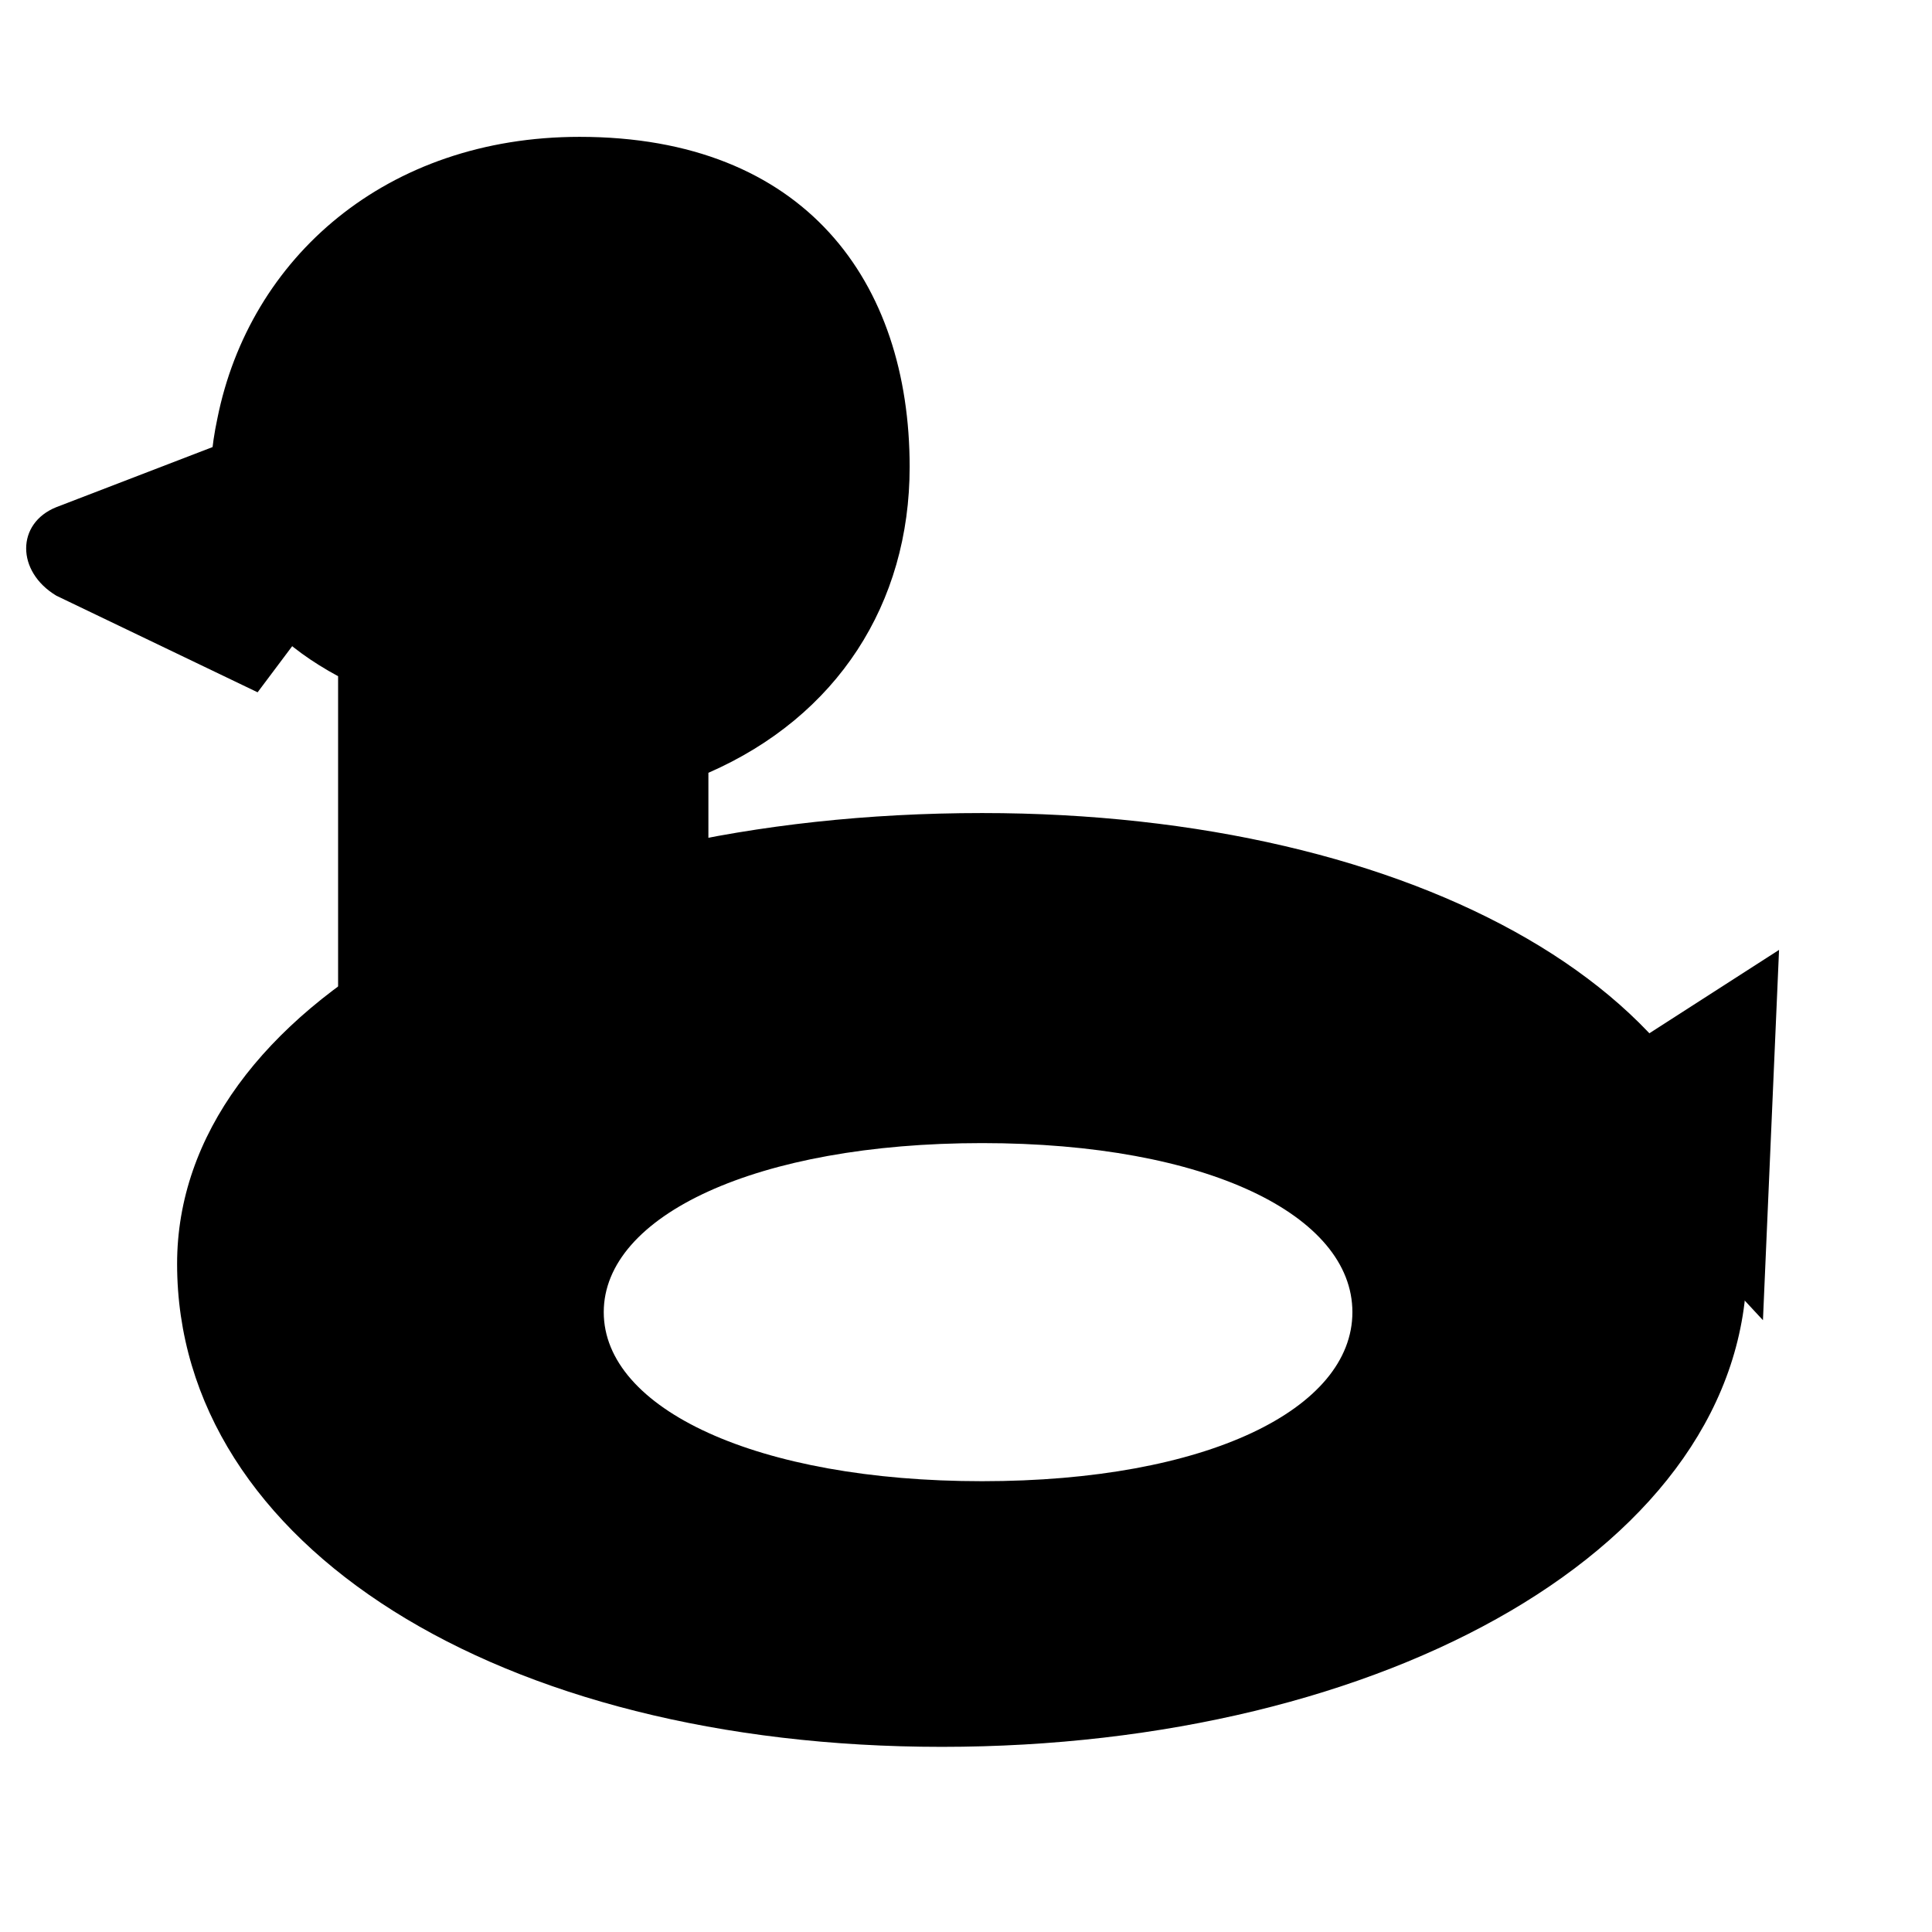
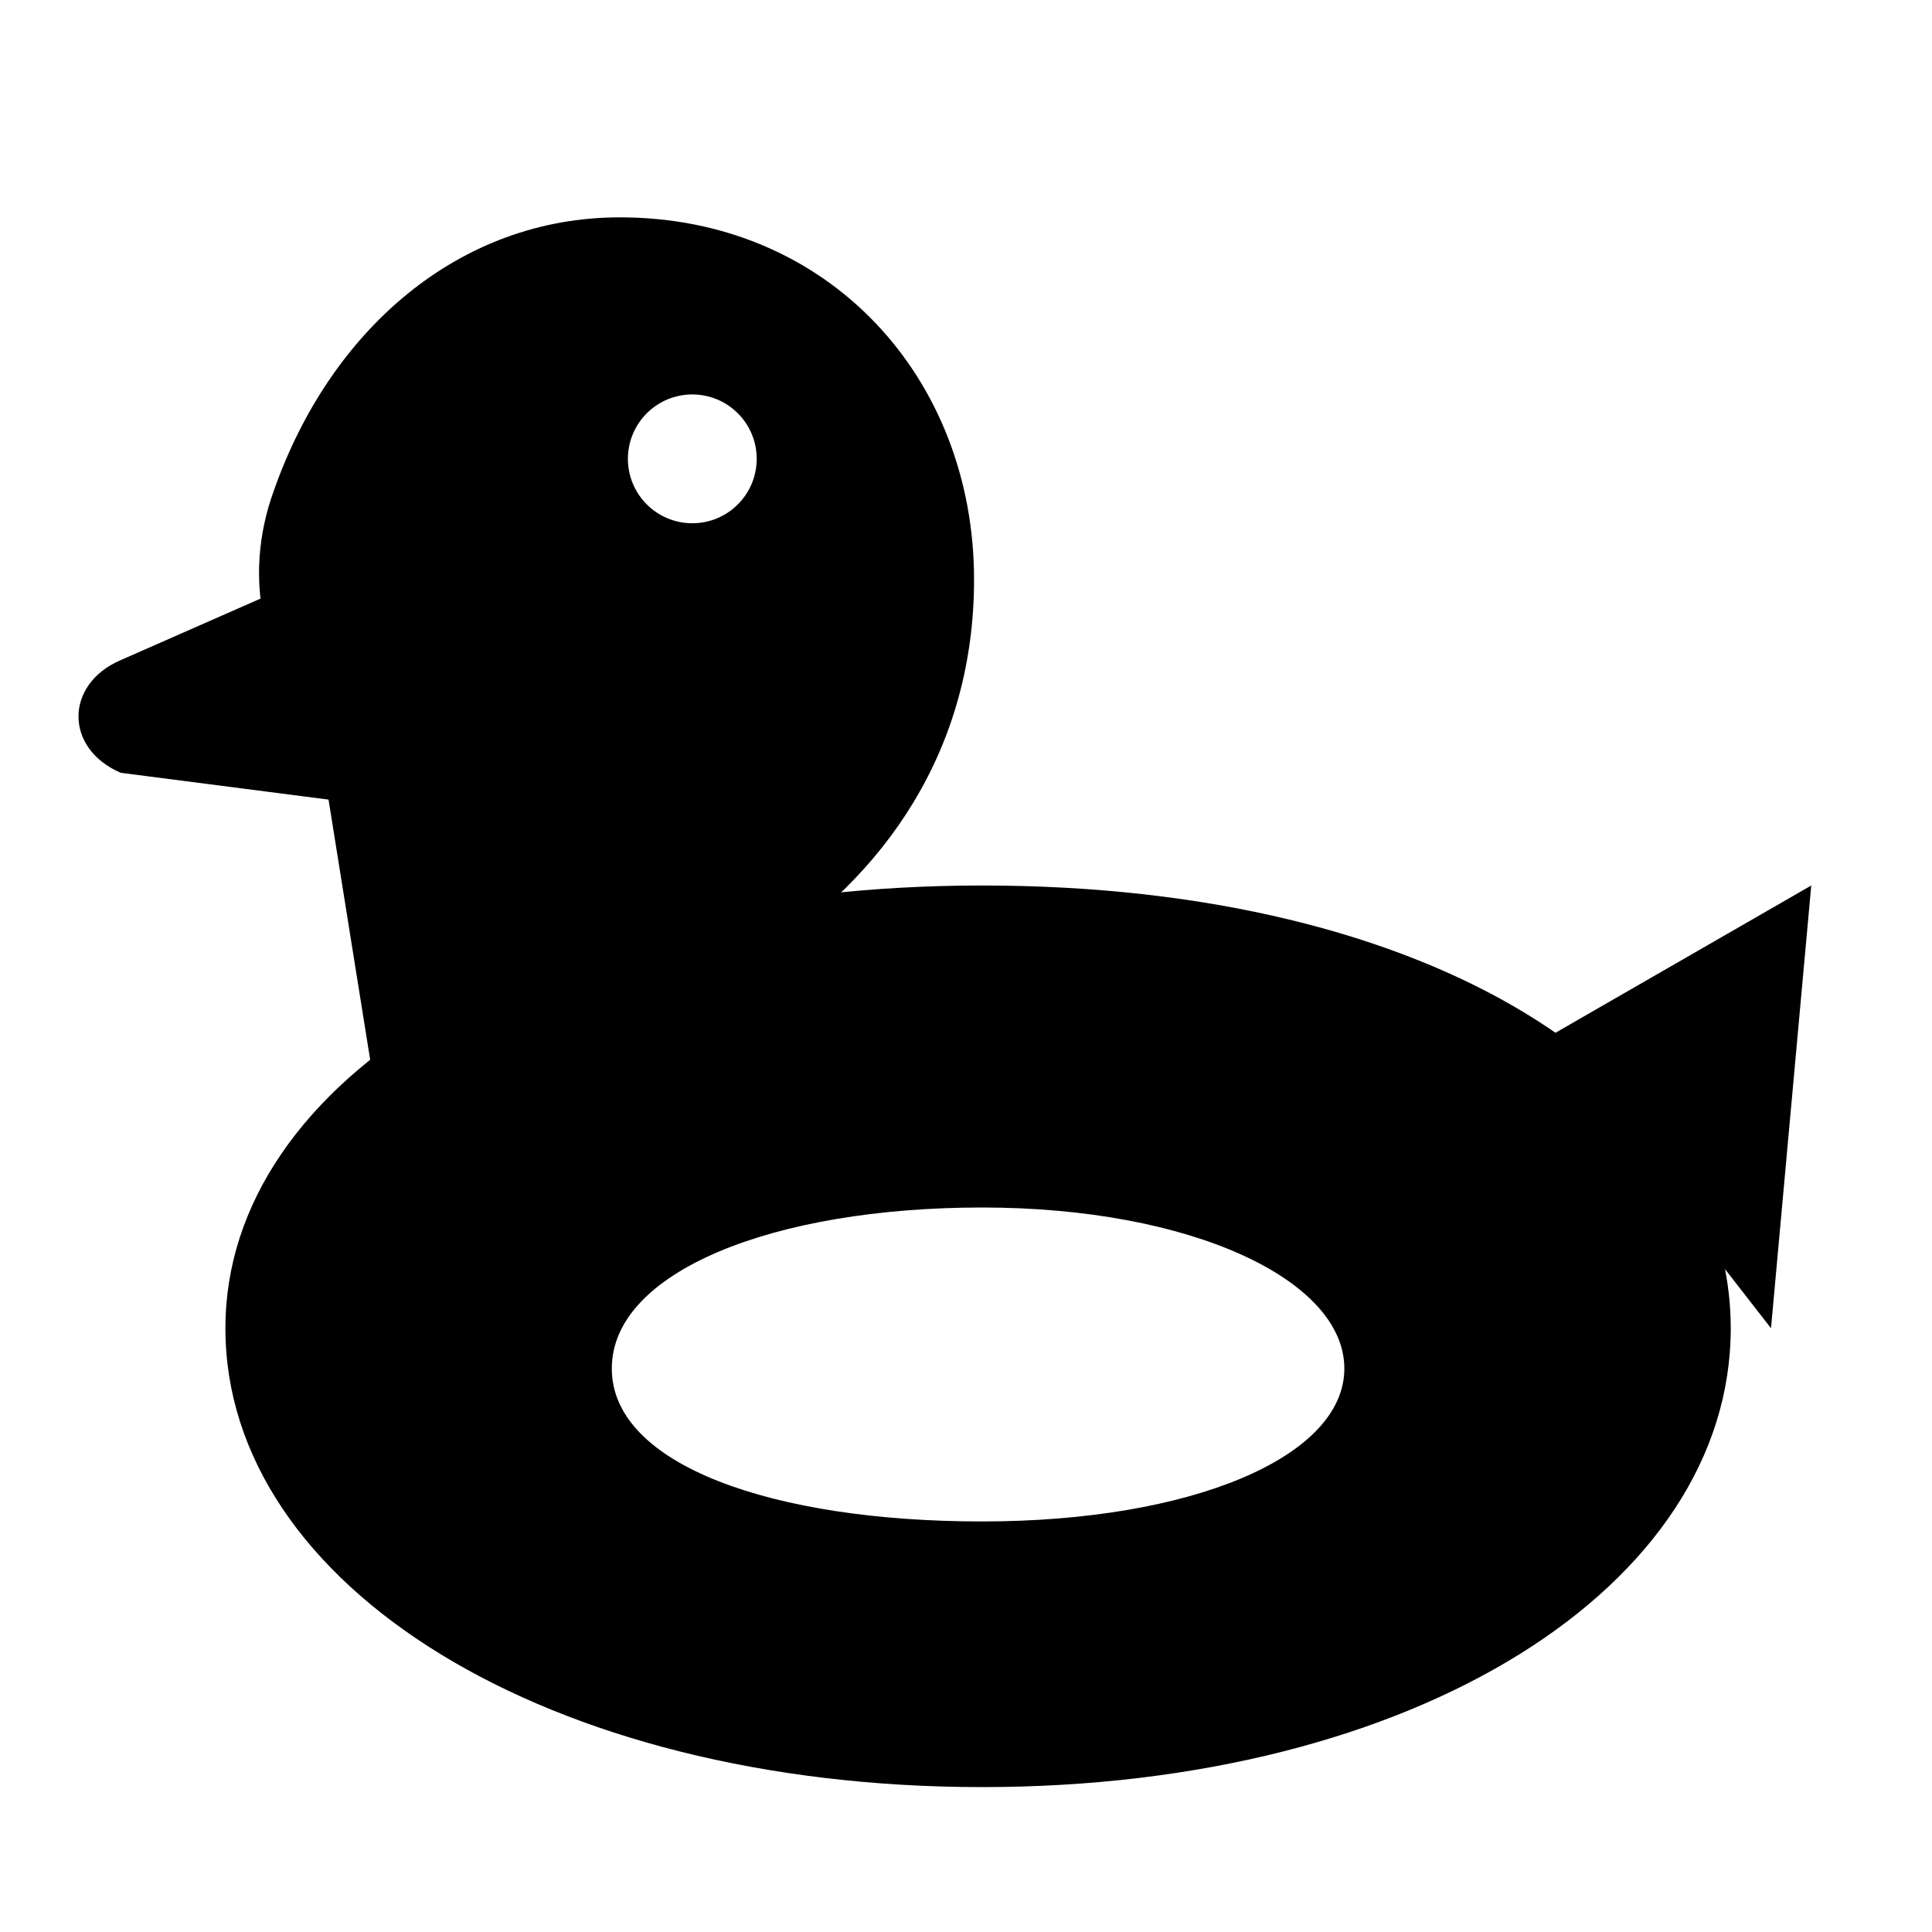
<svg xmlns="http://www.w3.org/2000/svg" viewBox="0 0 24 24" aria-hidden="true">
-   <path fill="#000" fill-rule="evenodd" d="M12.2 10.1c5.4 0 9.5 2.3 9.5 5.6 0 3.5-4.5 6-10 6S2.2 19.2 2.2 15.7c0-3.2 4.3-5.6 10-5.6Zm0 4.1c-2.8 0-4.7.9-4.7 2.1s1.9 2.1 4.7 2.1 4.6-.9 4.6-2.1-1.8-2.1-4.6-2.1Z" />
-   <path fill="#000" d="M4.2 13.1V8.4C2.9 7.7 2.4 6.6 2.7 5.2c.4-2 2.1-3.5 4.5-3.5 2.8 0 4.1 1.8 4.1 4.1 0 1.7-.9 3.1-2.5 3.8v3.4c-1.4 1-3.1 1.2-4.6.1Z" />
-   <path fill="#000" d="m3.3 5.3-2.6 1c-.5.2-.5.8 0 1.1l2.5 1.2 1.8-2.4-1.7-.9Zm16 8.3 2.8-1.8-.2 4.6-2.6-2.8Z" />
+   <path fill="#000" fill-rule="evenodd" d="M12.2 11c5.6 0 9.3 2.4 9.3 5.5 0 3.2-3.9 5.7-9.3 5.7S2.8 19.7 2.8 16.5c0-3.1 3.9-5.5 9.4-5.5Zm0 4c-2.6 0-4.6.8-4.6 2s2 1.9 4.6 1.9 4.5-.8 4.5-1.9-1.9-2-4.5-2Z" />
+   <path fill="#000" fill-rule="evenodd" d="M4.7 13.8 3.9 8.8C3.3 8.3 3 7.2 3.4 6.1c.7-2 2.3-3.4 4.3-3.4 2.6 0 4.4 2 4.4 4.5 0 2.1-1.1 3.7-2.7 4.7l-.6 3.2c-1.6.5-2.9.1-4.1-1.3ZM8.6 4.9a.8.8 0 1 0 0 1.6.8.8 0 1 0 0-1.6Z" />
+   <path fill="#000" d="M4 7.1 1.5 8.2c-.7.3-.7 1.1 0 1.4L4.6 10 5.2 8 4 7.1ZM19.2 12.9 22.5 11l-.5 5.5-2.8-3.6Z" />
</svg>
